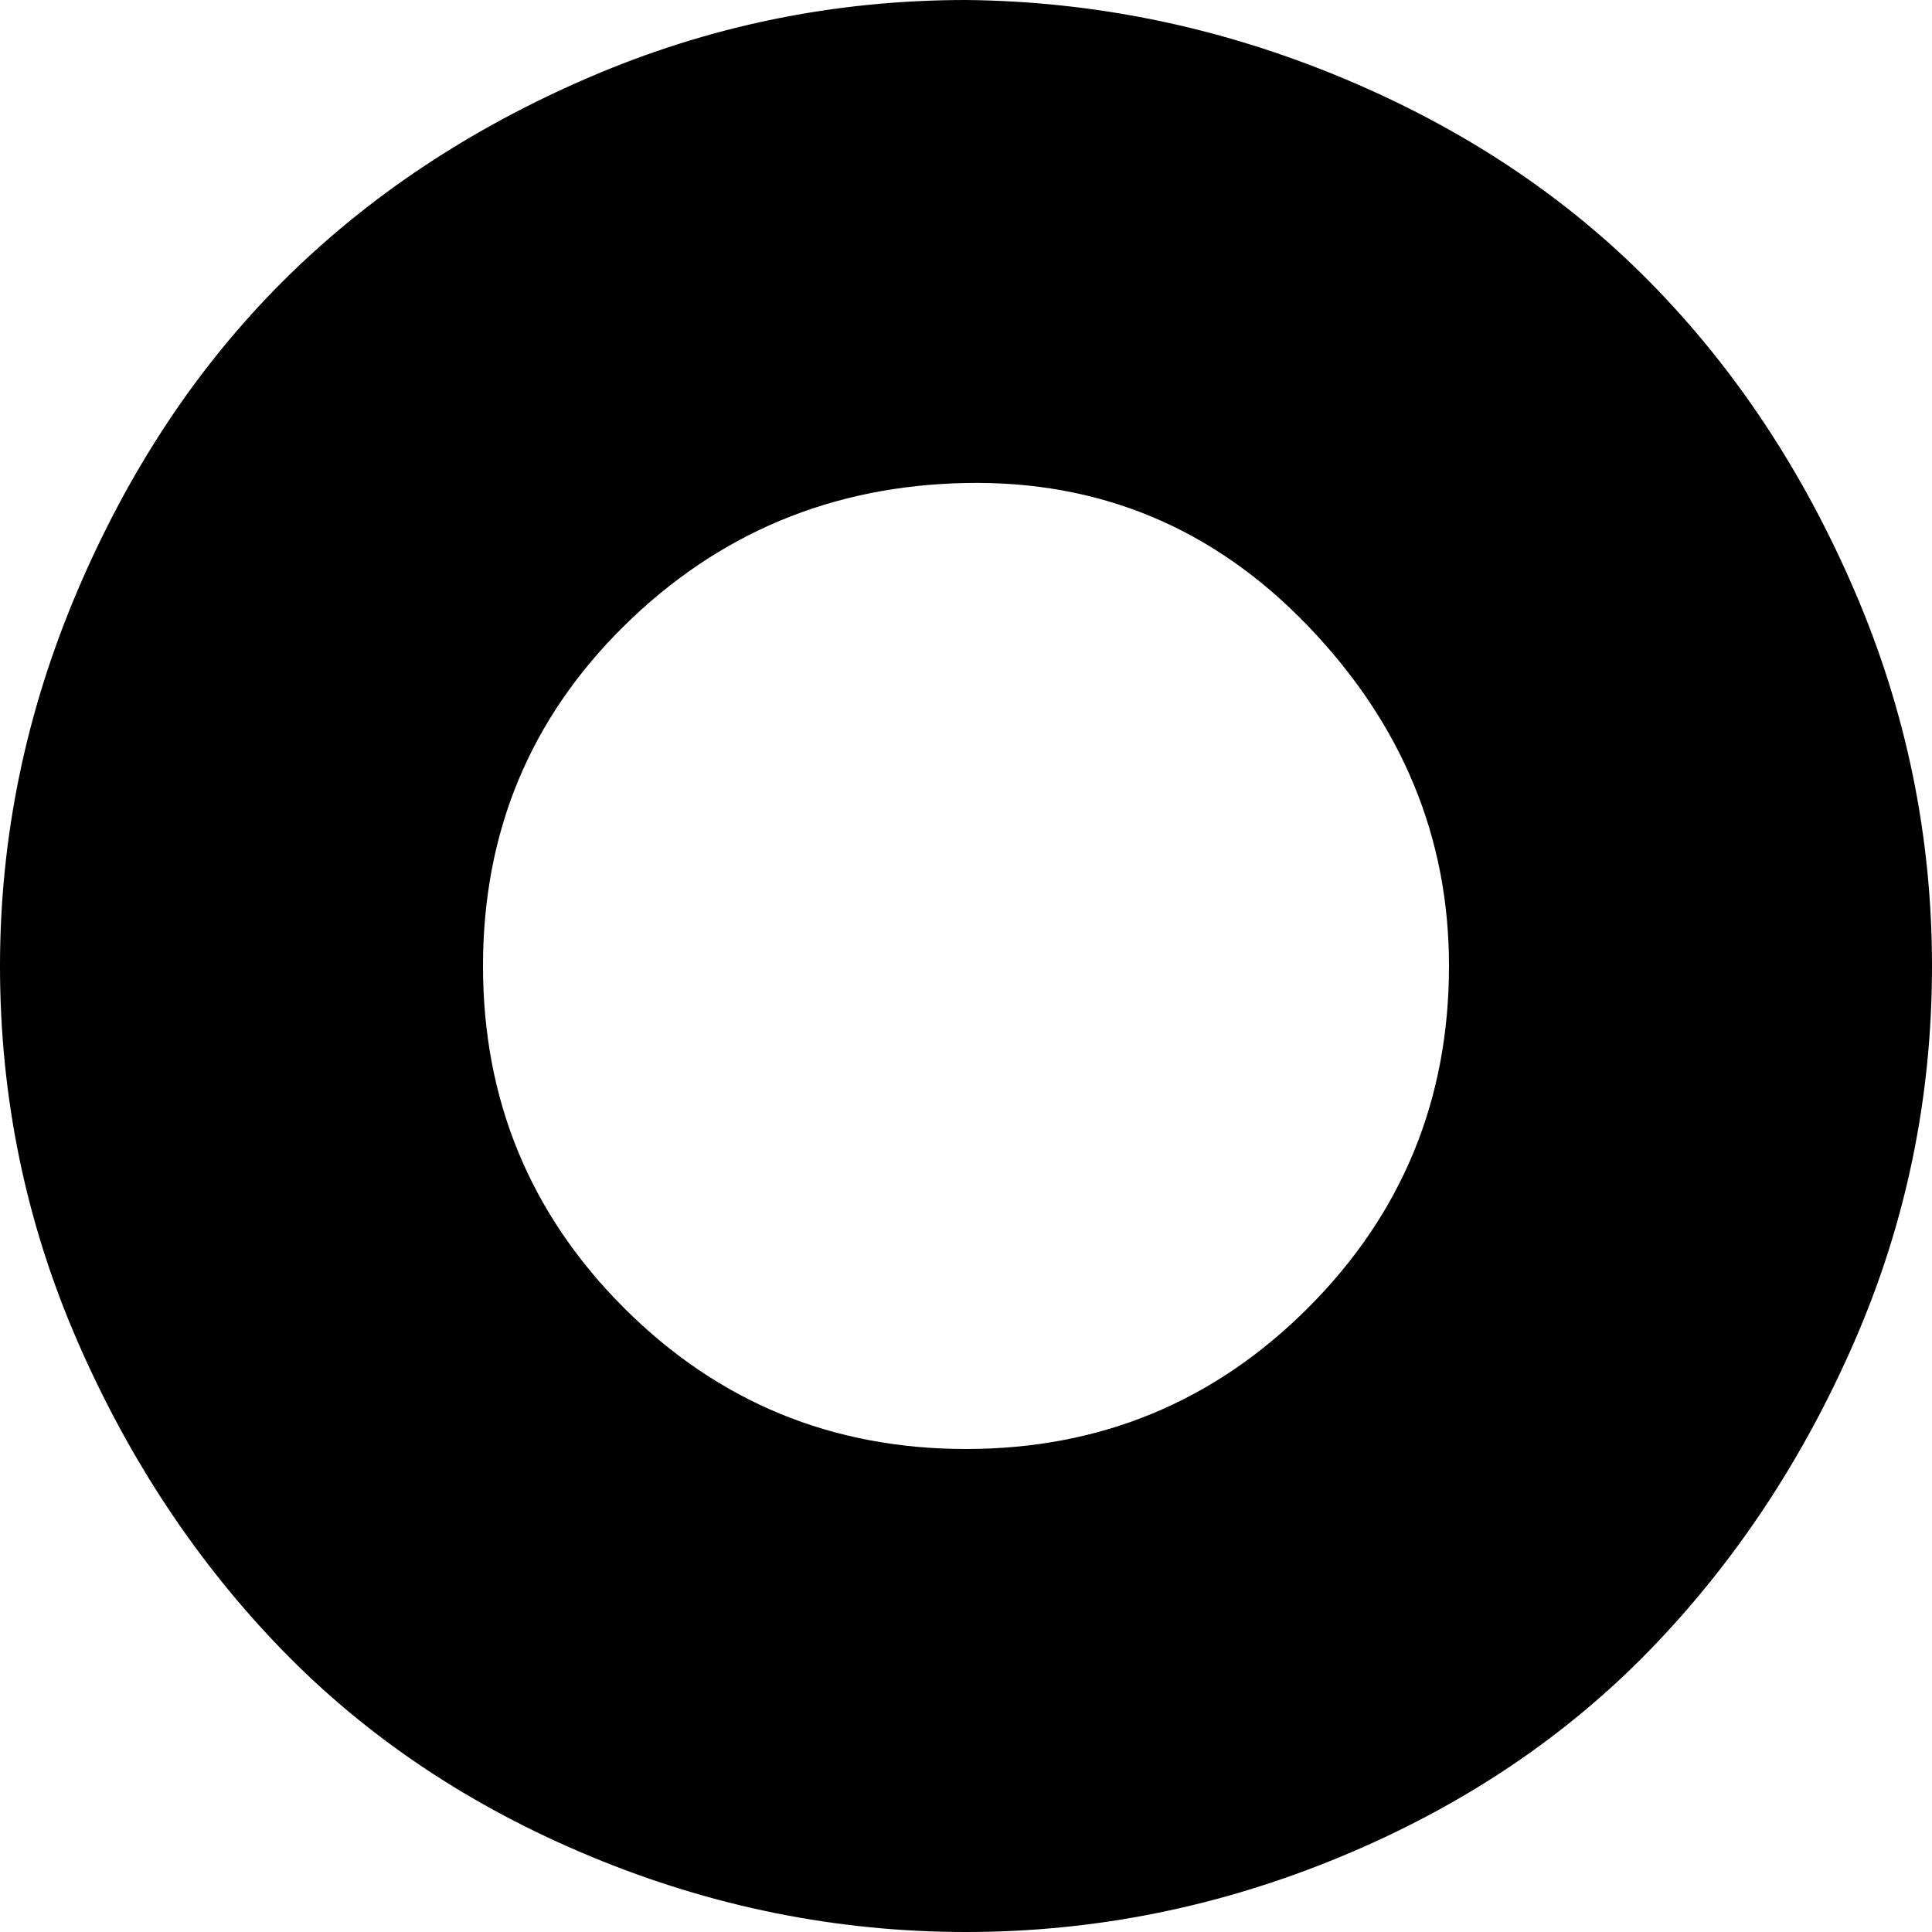
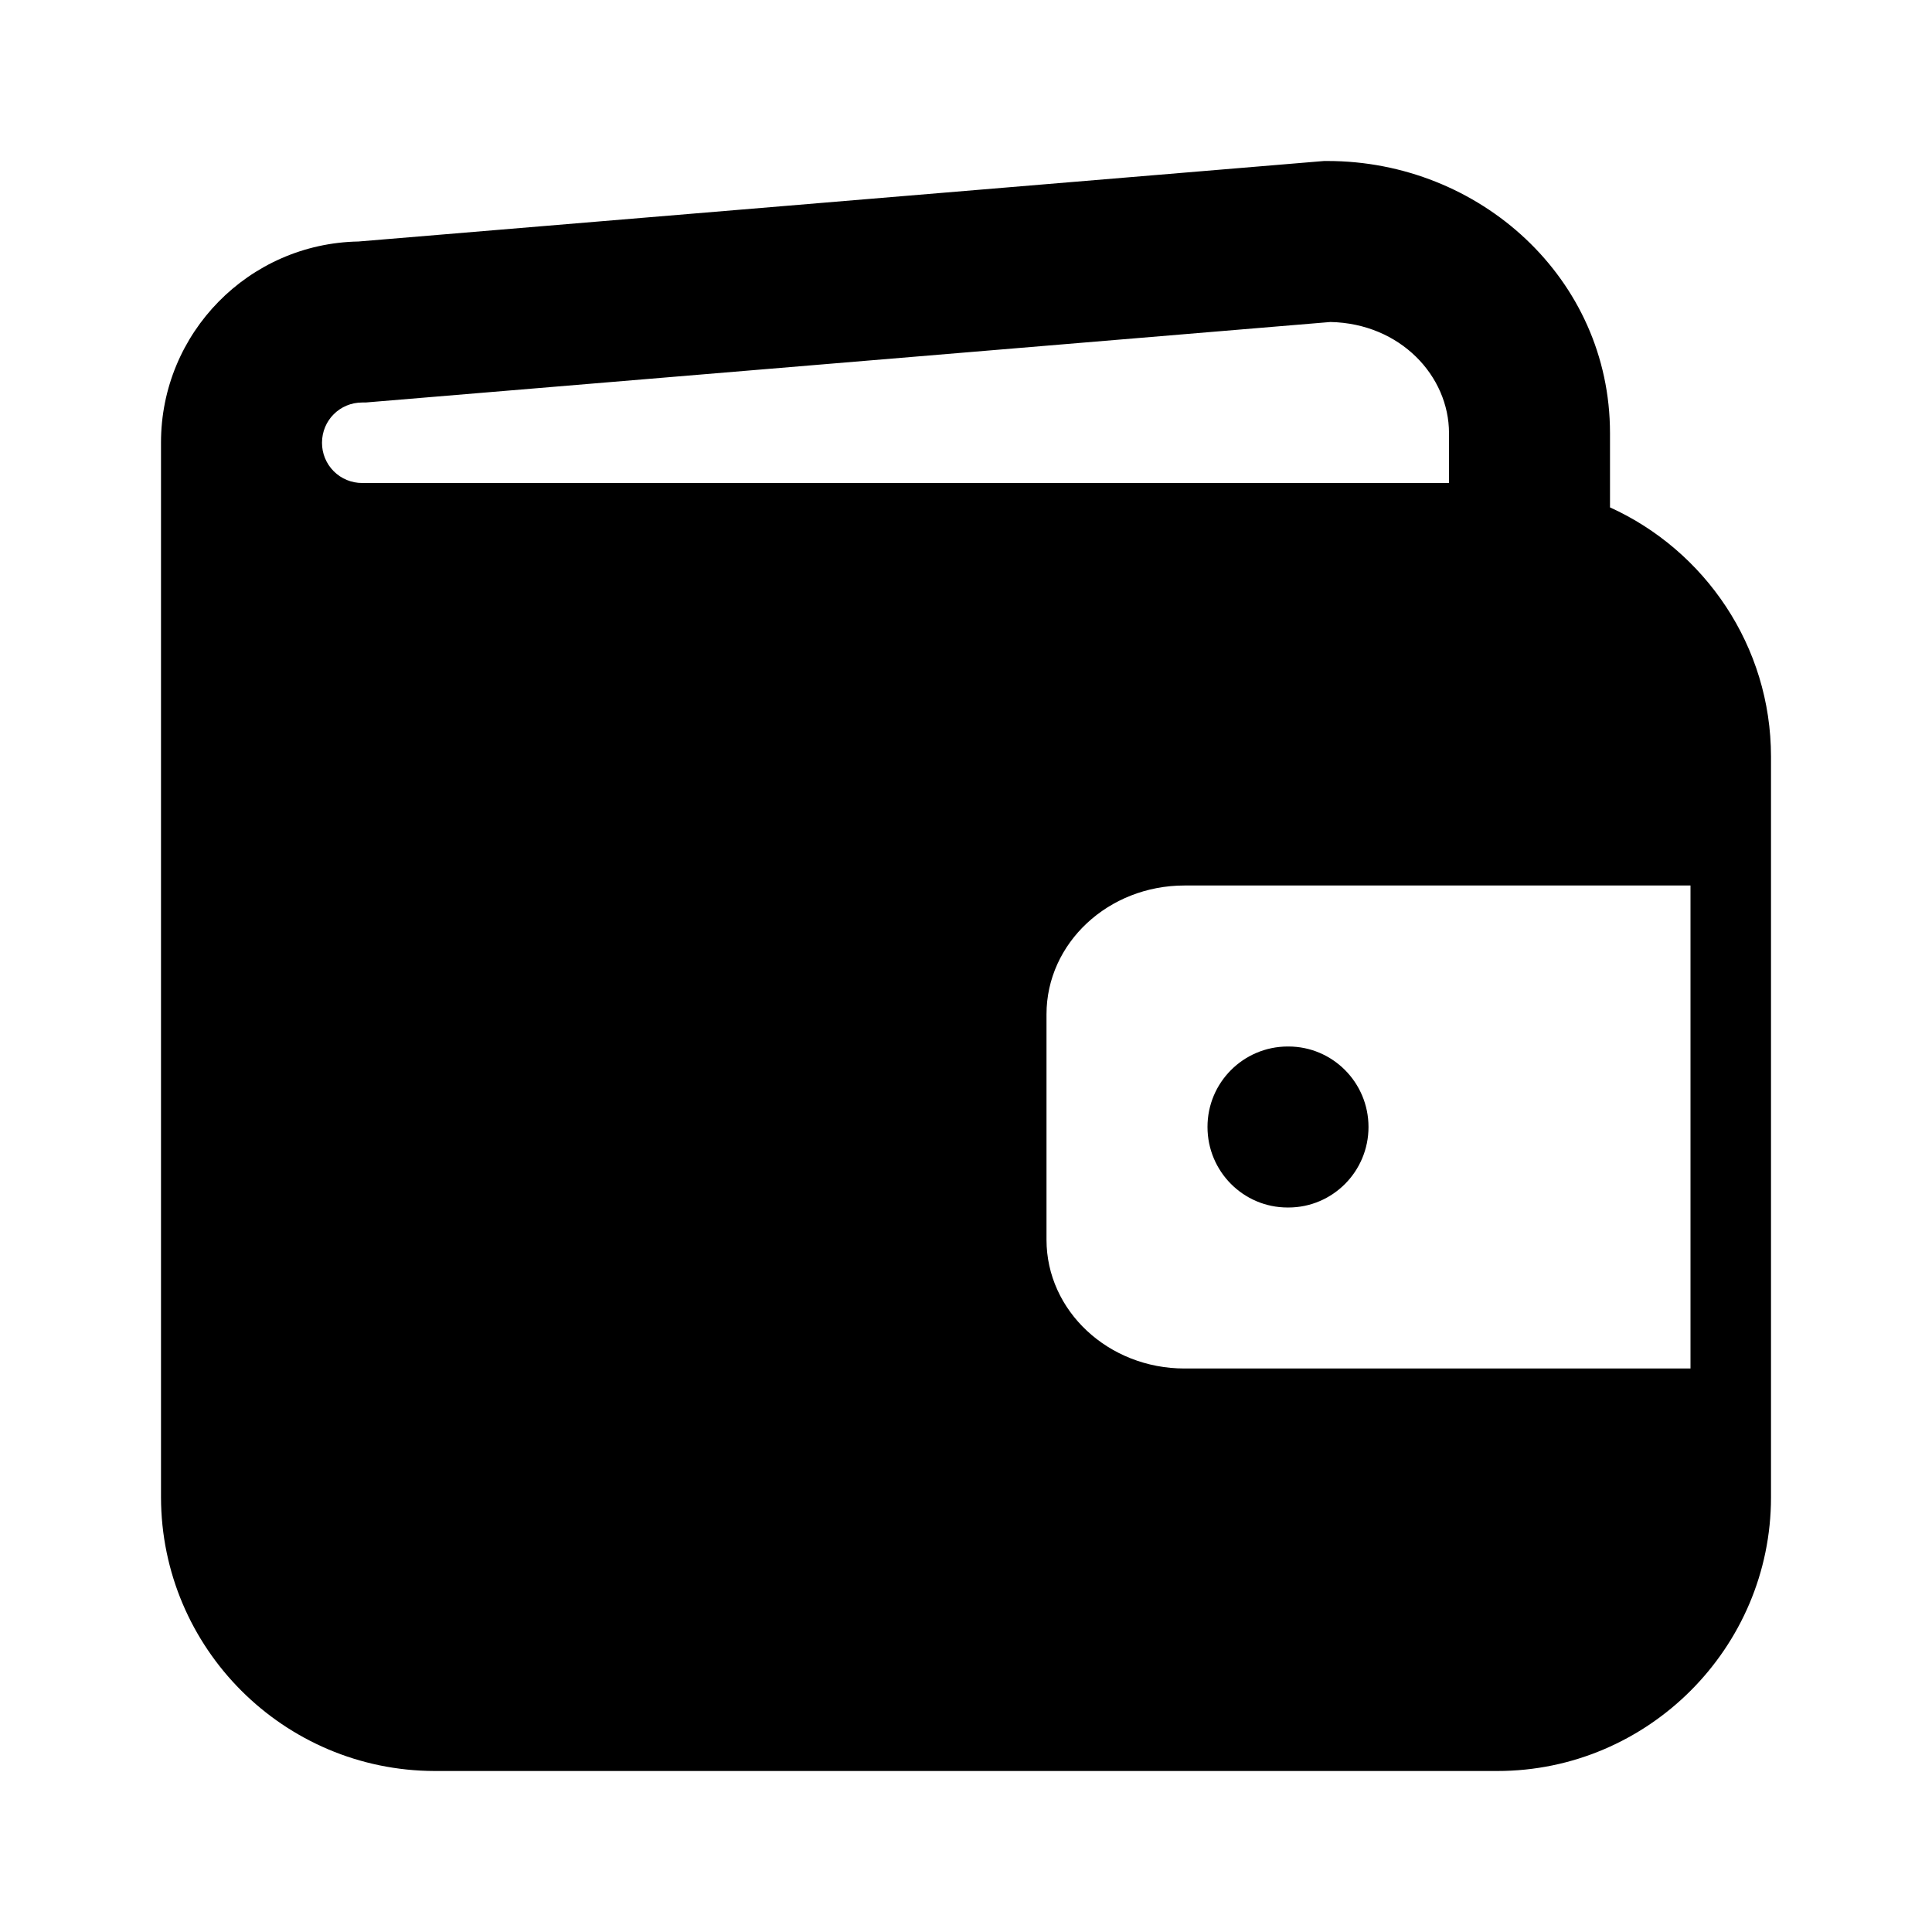
- <svg xmlns="http://www.w3.org/2000/svg" width="18" height="18" viewBox="0 0 18 18" fill="none">
-   <path d="M18 9C18 7.788 17.76 6.624 17.28 5.508C16.8 4.392 16.164 3.432 15.372 2.628C14.58 1.824 13.62 1.188 12.492 0.72C11.364 0.252 10.2 0.012 9 0C7.776 0 6.606 0.24 5.49 0.72C4.374 1.2 3.42 1.836 2.628 2.628C1.836 3.42 1.2 4.38 0.72 5.508C0.24 6.636 0 7.8 0 9C0 10.224 0.24 11.388 0.72 12.492C1.2 13.596 1.836 14.556 2.628 15.372C3.42 16.188 4.38 16.83 5.508 17.298C6.636 17.766 7.8 18 9 18C10.2 18 11.364 17.766 12.492 17.298C13.62 16.83 14.58 16.188 15.372 15.372C16.164 14.556 16.8 13.596 17.28 12.492C17.76 11.388 18 10.224 18 9ZM13.5 9C13.5 10.248 13.062 11.31 12.186 12.186C11.31 13.062 10.248 13.5 9 13.5C7.752 13.5 6.69 13.062 5.814 12.186C4.938 11.31 4.5 10.248 4.5 9C4.5 7.752 4.938 6.696 5.814 5.832C6.69 4.968 7.752 4.524 9 4.5C10.248 4.476 11.31 4.92 12.186 5.832C13.062 6.744 13.5 7.8 13.5 9Z" fill="#000" />
+ <svg xmlns="http://www.w3.org/2000/svg" width="800px" height="800px" viewBox="0 0 24 24" fill="none">
+   <path d="M15.995 13A.998.998 0 0 0 15 14c0 .552.445 1 .995 1h.01c.55 0 .995-.448.995-1s-.445-1-.995-1h-.01Z" fill="#000000" />
+   <path fill-rule="evenodd" clip-rule="evenodd" d="M16.448 2h.042C18.38 2 20 3.458 20 5.38v.923c1.178.535 2 1.723 2 3.097v9.2c0 1.872-1.528 3.4-3.4 3.4H5.4A3.407 3.407 0 0 1 2 18.6V5.5A2.498 2.498 0 0 1 4.453 3l11.995-1ZM18 5.38V6H4.5a.498.498 0 0 1-.5-.5c0-.278.222-.5.5-.5h.042l11.985-1c.87.018 1.473.672 1.473 1.38ZM21 11h-6.286c-.947 0-1.714.716-1.714 1.6v2.8c0 .884.768 1.6 1.714 1.6H21v-6Z" fill="#000000" />
</svg>
